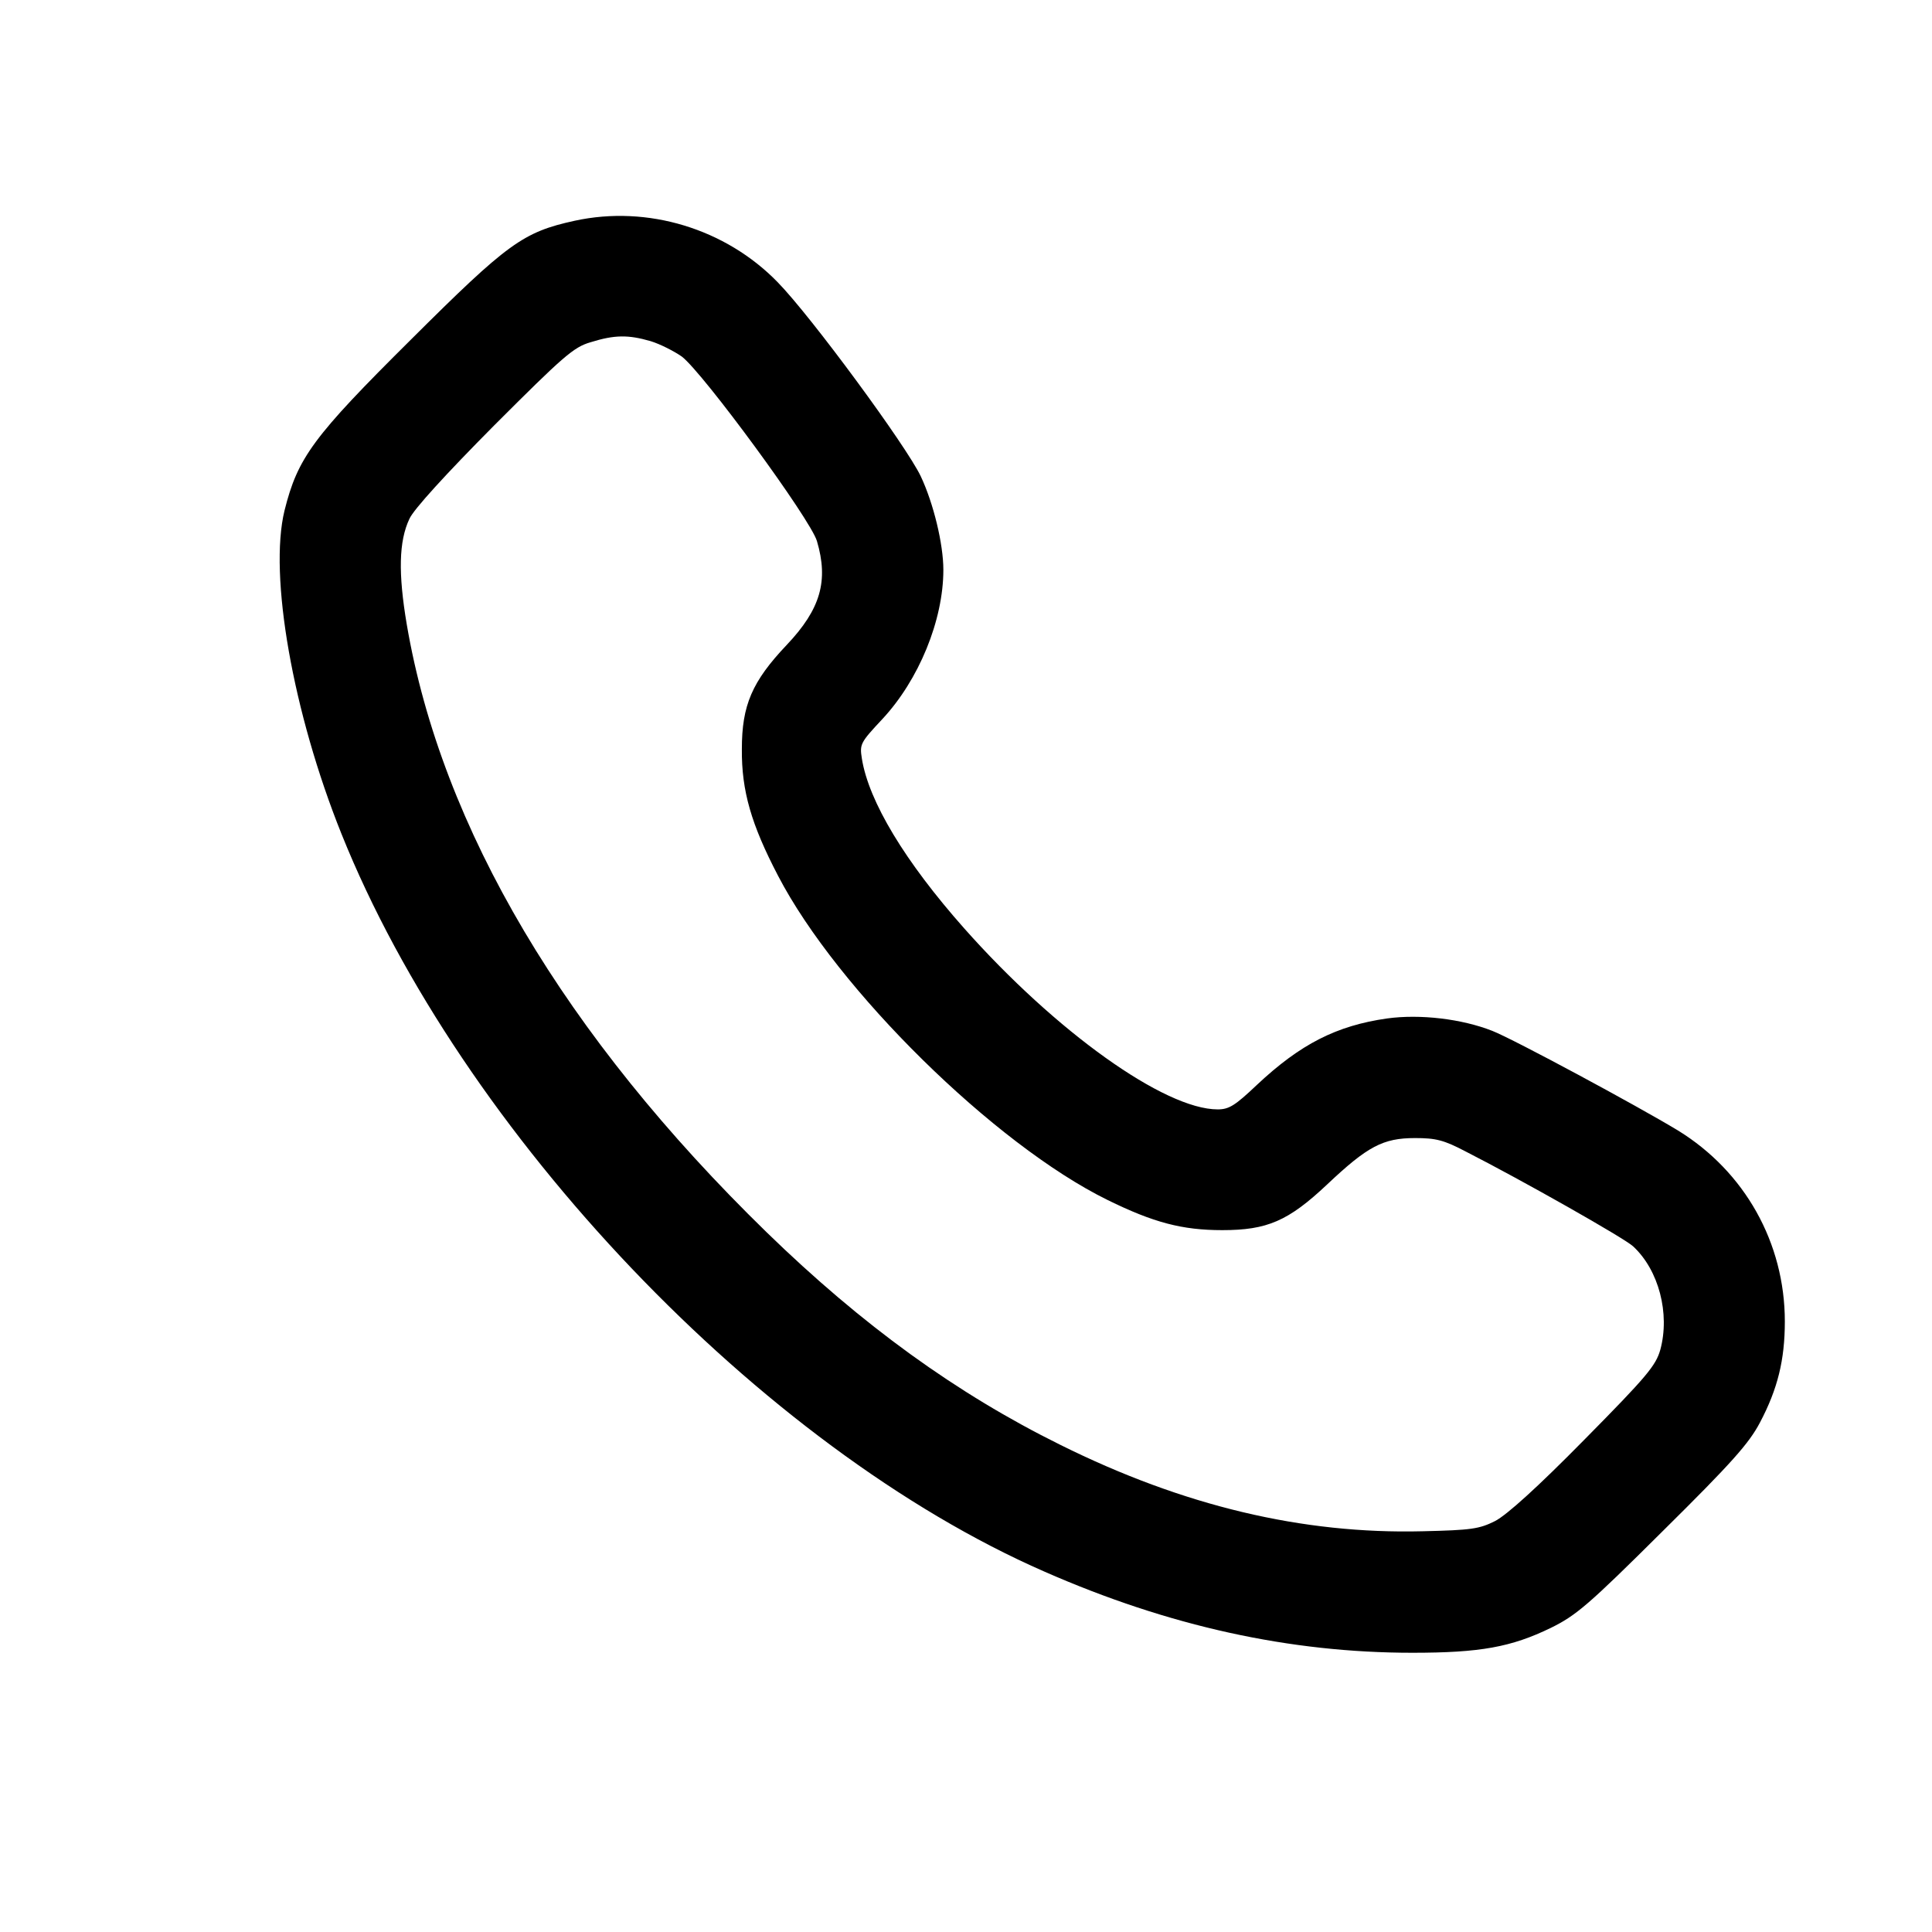
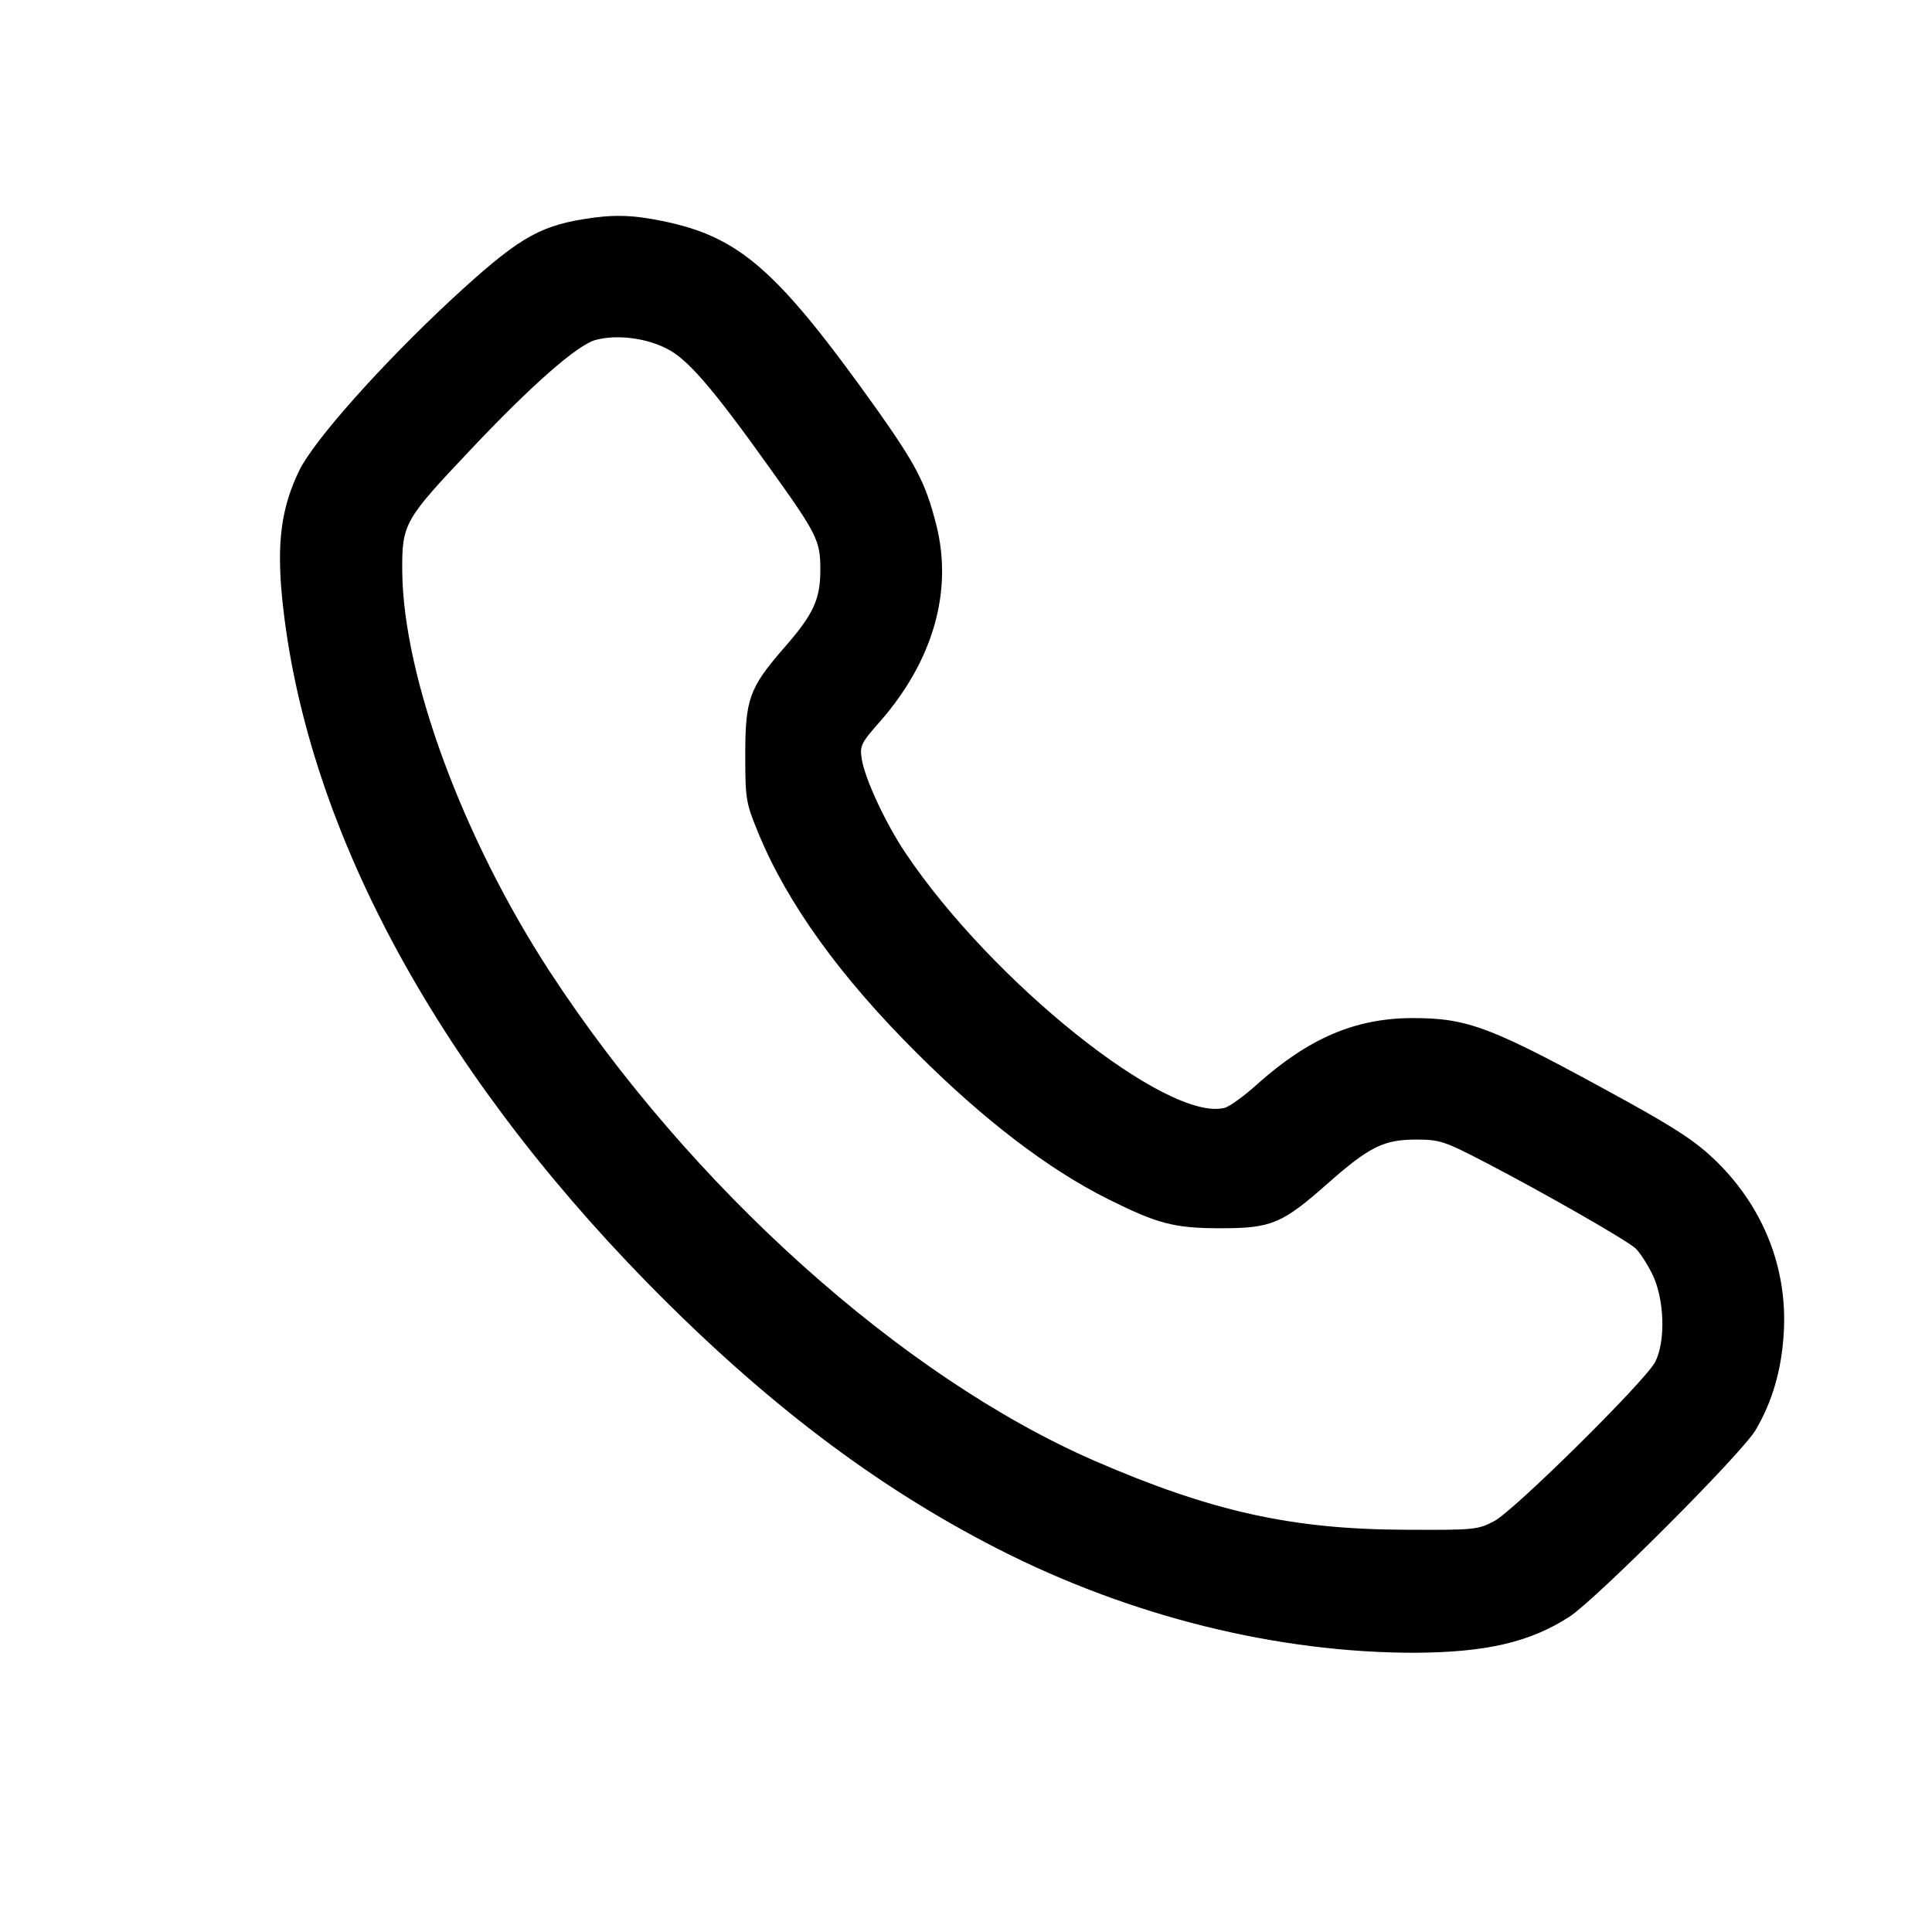
<svg xmlns="http://www.w3.org/2000/svg" version="1.0" width="512pt" height="512pt" viewBox="0 0 512 512" preserveAspectRatio="xMidYMid meet">
  <g transform="translate(0,512) scale(0.1,-0.1)" fill="#000000" stroke="none">
-     <path d="M1523 4535 c-137 -30 -177 -59 -434 -315 -260 -258 -300 -313 -335 -453 -42 -172 22 -536 151 -857 318 -793 1113 -1627 1863 -1955 330 -145 651 -215 975 -215 180 0 262 15 367 66 67 33 99 60 297 257 183 181 228 232 257 287 47 89 66 166 66 268 0 208 -106 397 -283 506 -109 66 -436 242 -492 264 -81 32 -192 45 -279 33 -134 -19 -230 -68 -345 -176 -58 -55 -74 -65 -104 -65 -141 0 -429 206 -672 480 -156 176 -253 336 -271 450 -6 38 -4 42 54 104 97 104 162 262 162 396 0 68 -26 176 -60 248 -38 80 -290 423 -379 514 -138 142 -345 205 -538 163z m201 -319 c26 -8 63 -27 83 -41 57 -44 341 -431 358 -489 31 -105 10 -180 -80 -275 -92 -97 -119 -160 -119 -276 -1 -111 25 -200 96 -336 157 -302 574 -712 873 -859 122 -60 198 -80 304 -80 119 0 175 24 278 121 107 101 148 123 233 123 55 0 76 -5 135 -36 149 -76 421 -230 443 -251 68 -63 98 -178 72 -274 -12 -42 -35 -70 -202 -239 -124 -126 -205 -199 -236 -215 -42 -21 -63 -24 -192 -27 -318 -8 -634 67 -960 229 -275 136 -525 317 -778 563 -535 521 -862 1072 -954 1611 -23 136 -21 221 7 280 11 25 97 119 224 247 184 184 211 208 256 221 64 20 100 20 159 3z" />
+     <path d="M1545 4539 c-121 -20 -178 -55 -349 -213 -184 -171 -362 -371 -402 -451 -49 -100 -61 -194 -46 -343 61 -596 401 -1232 967 -1811 310 -316 605 -540 930 -706 351 -179 740 -275 1104 -275 190 1 306 28 411 96 72 48 459 435 493 495 44 75 68 158 74 254 11 171 -52 332 -176 455 -53 52 -102 85 -241 162 -360 198 -417 220 -569 220 -150 -1 -272 -53 -409 -175 -34 -31 -74 -60 -87 -63 -151 -38 -616 334 -845 675 -53 79 -107 195 -116 248 -6 37 -3 43 50 103 139 160 192 344 147 520 -28 110 -53 158 -160 309 -262 367 -361 453 -564 495 -82 17 -134 18 -212 5z m222 -343 c55 -27 122 -105 272 -315 126 -176 135 -193 135 -270 0 -79 -17 -118 -98 -210 -90 -104 -101 -134 -101 -281 0 -121 2 -128 36 -211 77 -185 216 -378 418 -579 178 -178 350 -309 506 -387 132 -66 176 -78 300 -78 135 0 163 12 285 120 109 96 147 115 233 115 63 0 75 -4 190 -64 148 -77 365 -201 391 -224 10 -9 30 -39 44 -67 33 -65 37 -180 8 -235 -28 -52 -373 -393 -426 -421 -43 -23 -54 -24 -235 -23 -301 1 -514 48 -825 183 -509 222 -1070 725 -1443 1296 -230 353 -388 780 -391 1060 -1 127 5 137 179 321 164 174 284 279 333 293 55 15 133 6 189 -23z" />
  </g>
</svg>
